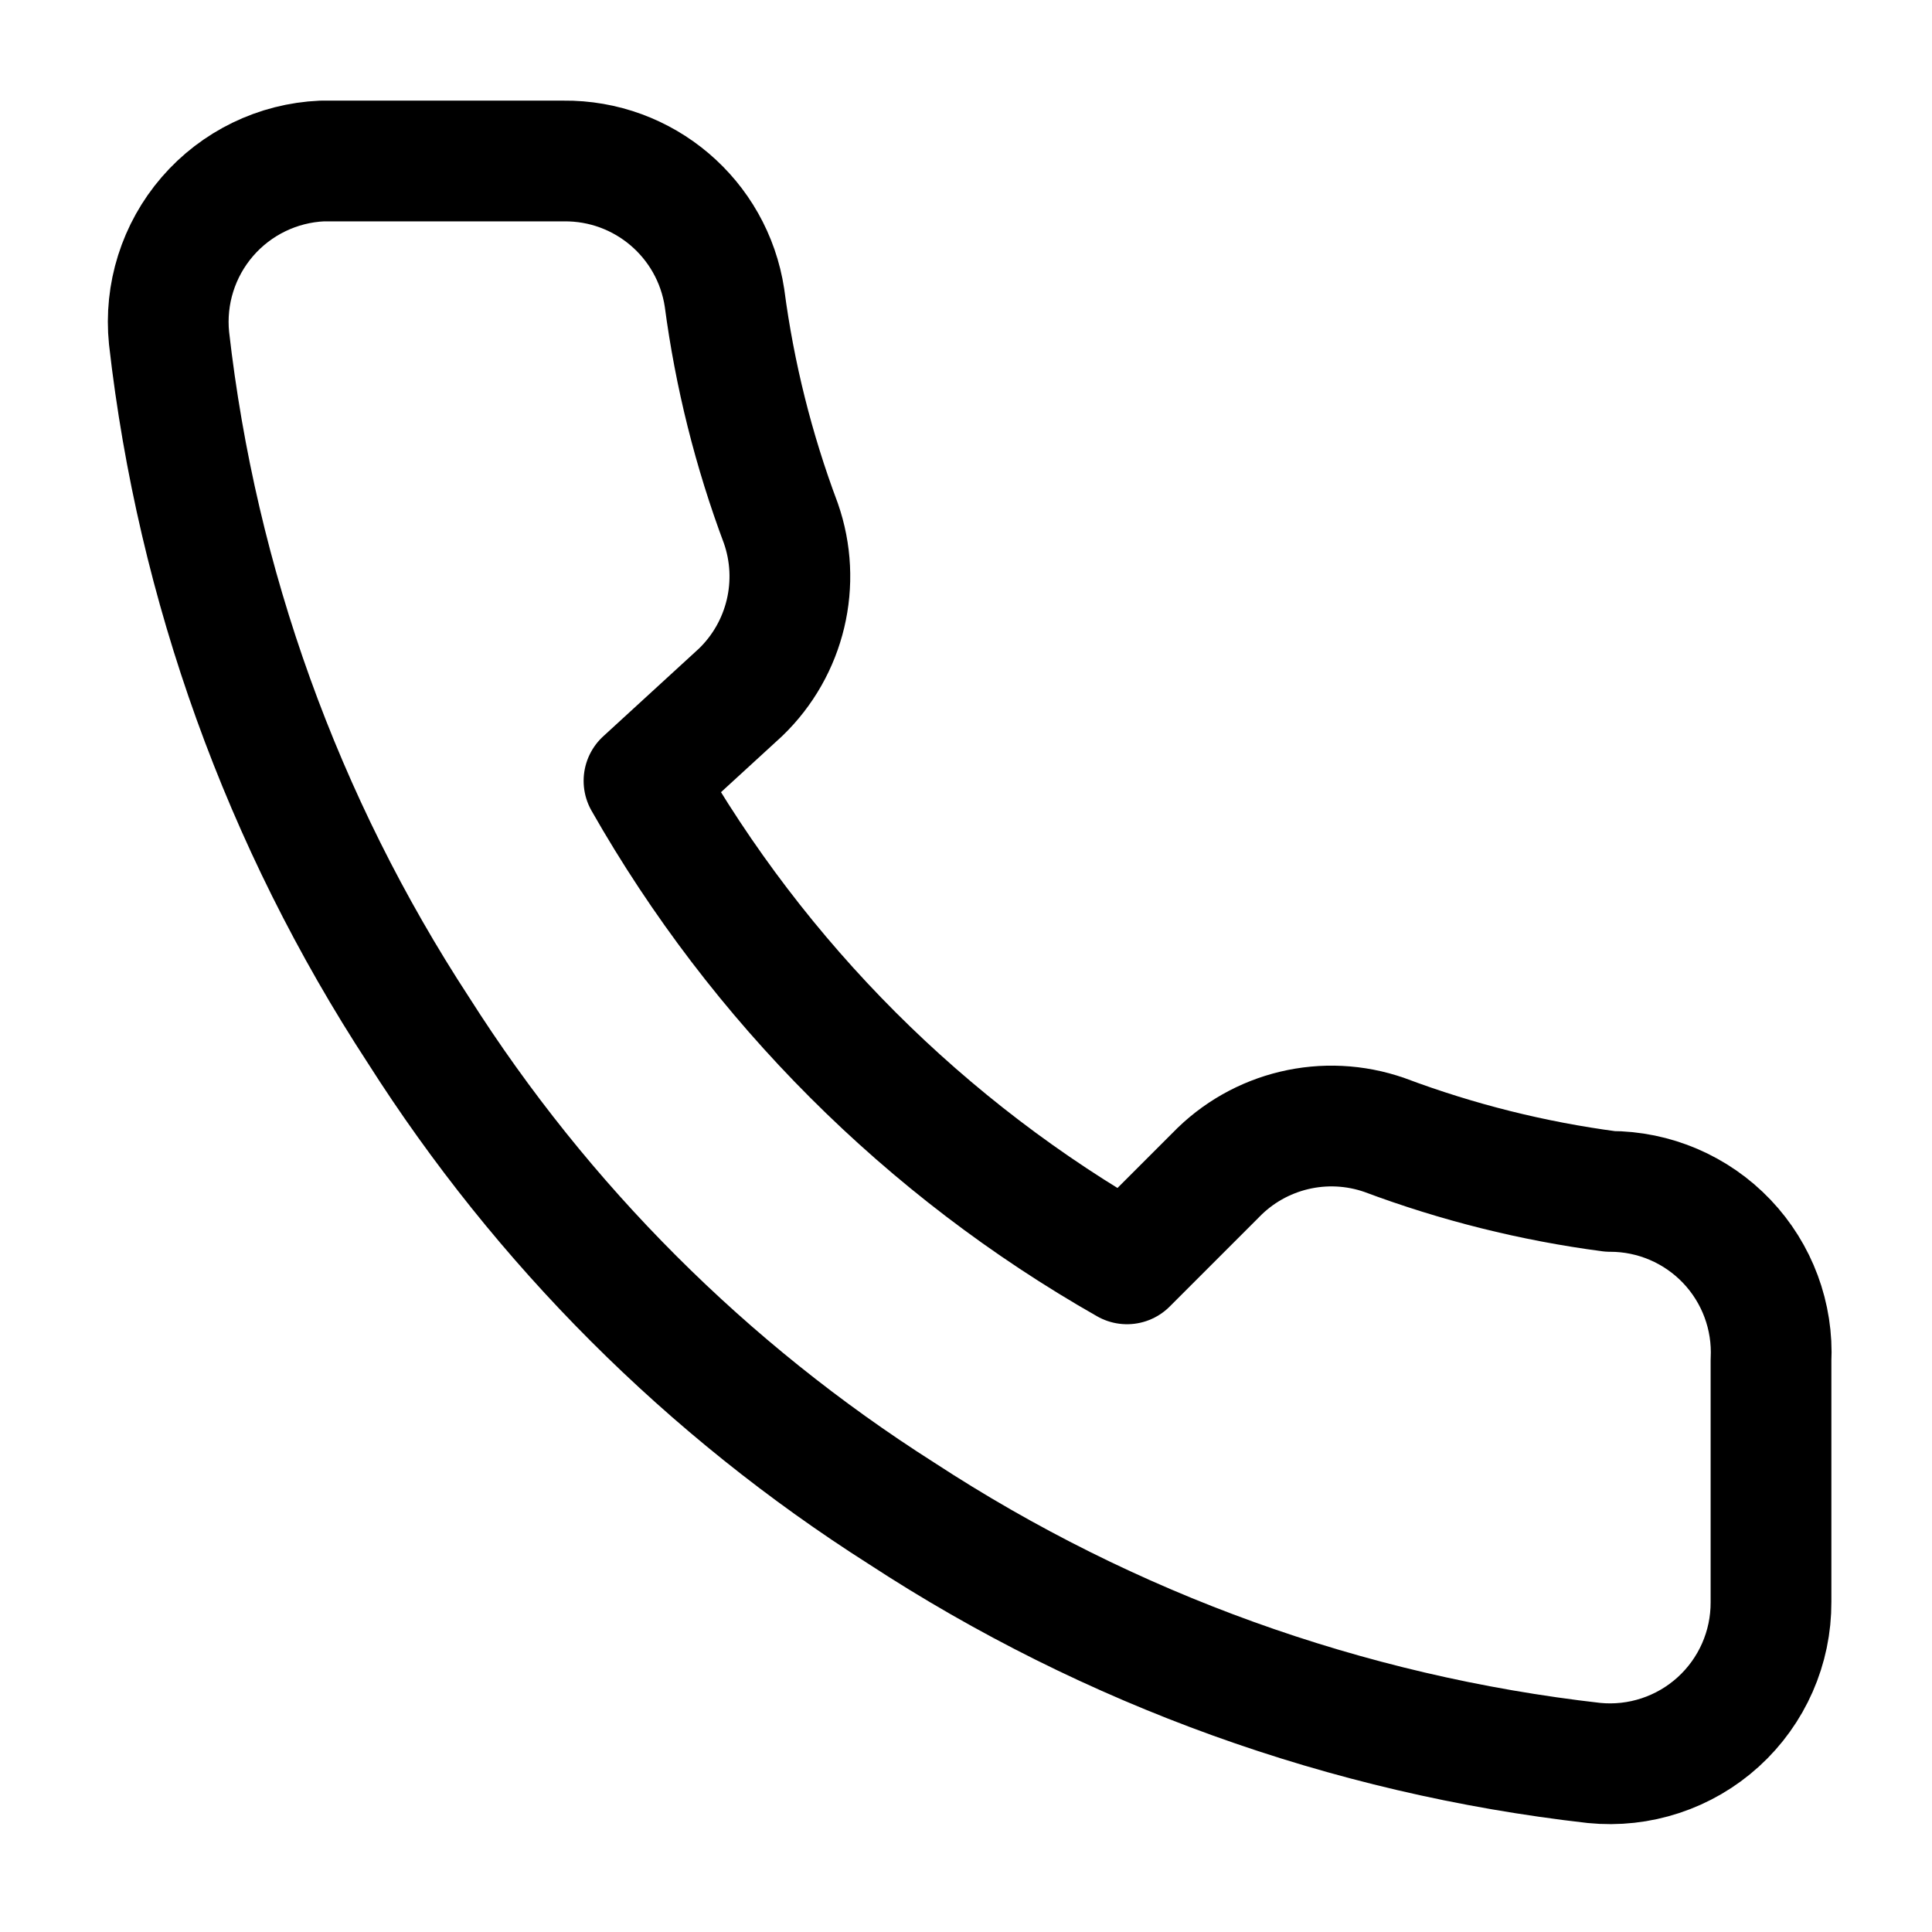
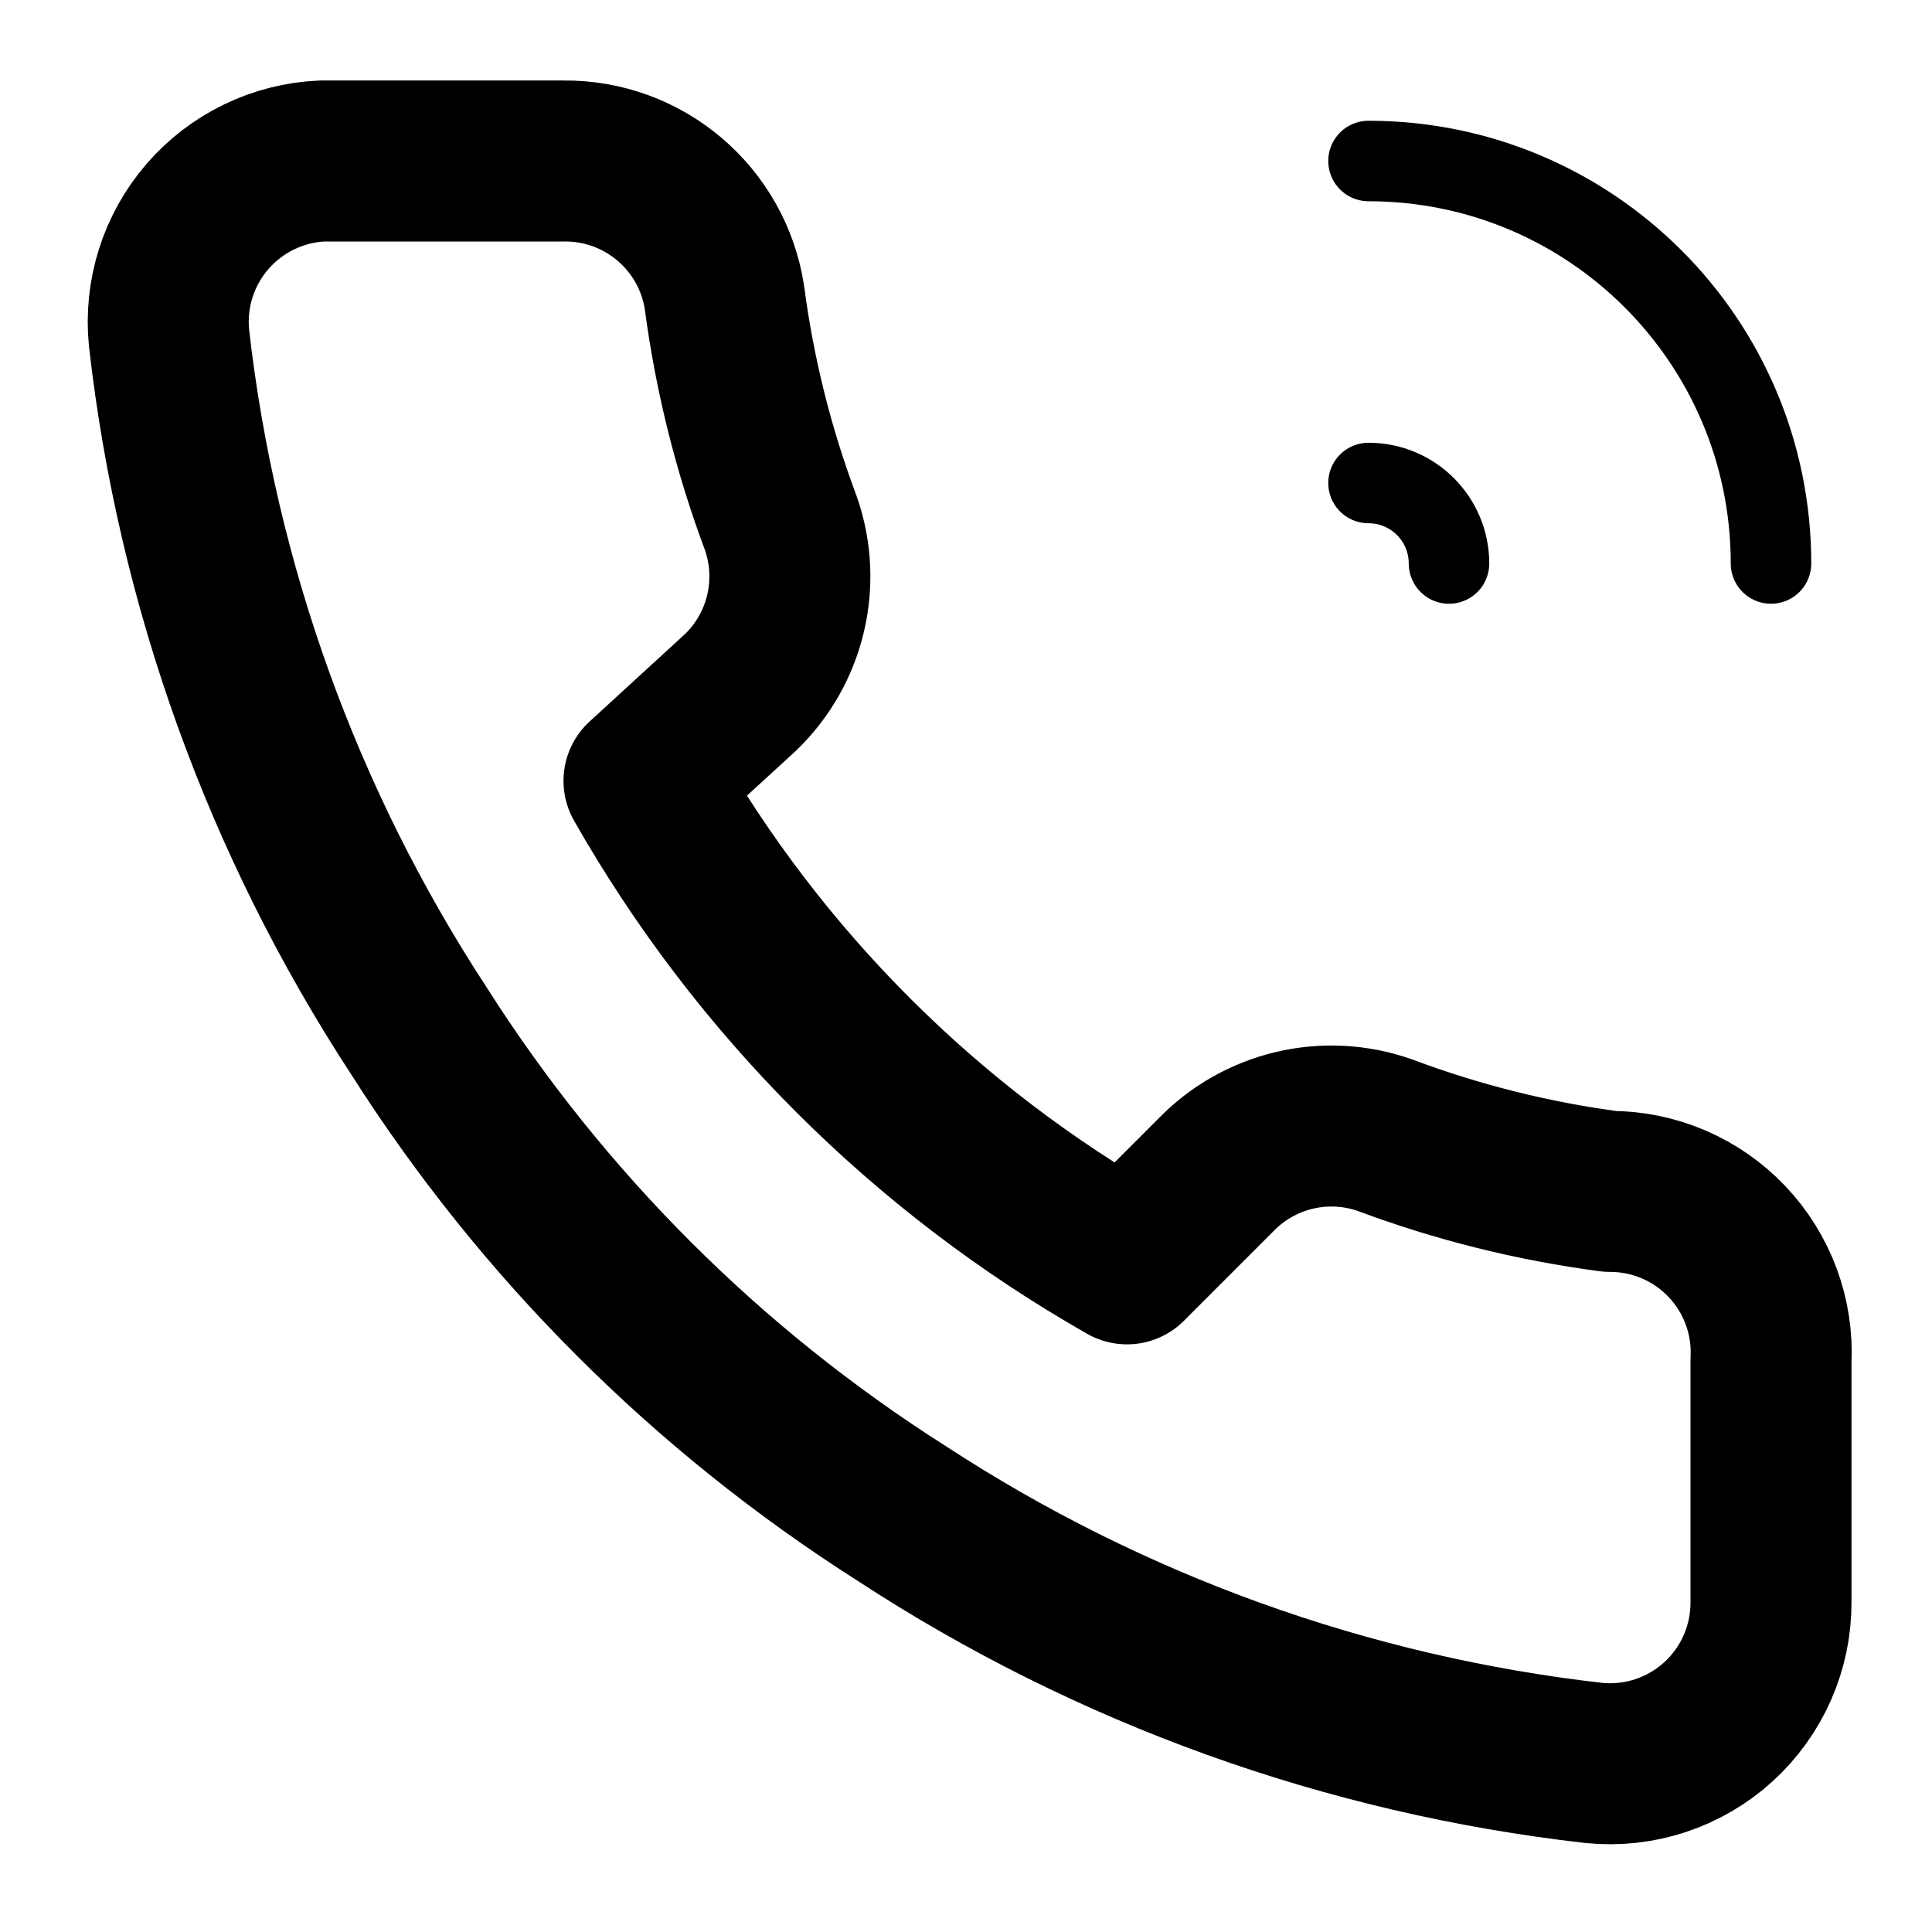
- <svg xmlns="http://www.w3.org/2000/svg" width="24" height="24" viewBox="0 0 24 24" fill="none" stroke="currentColor" stroke-width="1.5" stroke-linecap="round" stroke-linejoin="round">
-   <path d="M22 16.9v3a2 2 0 0 1-2.2 2 19.8 19.8 0 0 1-8.6-3.1 19.5 19.5 0 0 1-6-6A19.8 19.8 0 0 1 2.1 4.2 2 2 0 0 1 4 2h3a2 2 0 0 1 2 1.7 12.7 12.7 0 0 0 .7 2.8 2 2 0 0 1-.5 2.1L8 9.7a16 16 0 0 0 6 6l1.1-1.1a2 2 0 0 1 2.1-.5 12.7 12.7 0 0 0 2.8.7A2 2 0 0 1 22 16.9z" />
+ <svg xmlns="http://www.w3.org/2000/svg" width="24" height="24" viewBox="0 0 24 24" fill="none" stroke="currentColor" stroke-linecap="round" stroke-linejoin="round">
+   <g stroke-width="2">
+     <path d="M22 16.9v3a2 2 0 0 1-2.2 2 19.8 19.8 0 0 1-8.6-3.1 19.5 19.5 0 0 1-6-6A19.8 19.8 0 0 1 2.1 4.2 2 2 0 0 1 4 2h3a2 2 0 0 1 2 1.7 12.7 12.7 0 0 0 .7 2.8 2 2 0 0 1-.5 2.1L8 9.7a16 16 0 0 0 6 6l1.1-1.1a2 2 0 0 1 2.1-.5 12.7 12.7 0 0 0 2.8.7A2 2 0 0 1 22 16.9z" />
+   </g>
+   <g stroke-width="1">
+     <path d="M17 2a5 5 0 0 1 5 5" fill="none" />
+     <path d="M17 6a1 1 0 0 1 1 1" fill="none" />
+   </g>
</svg>
